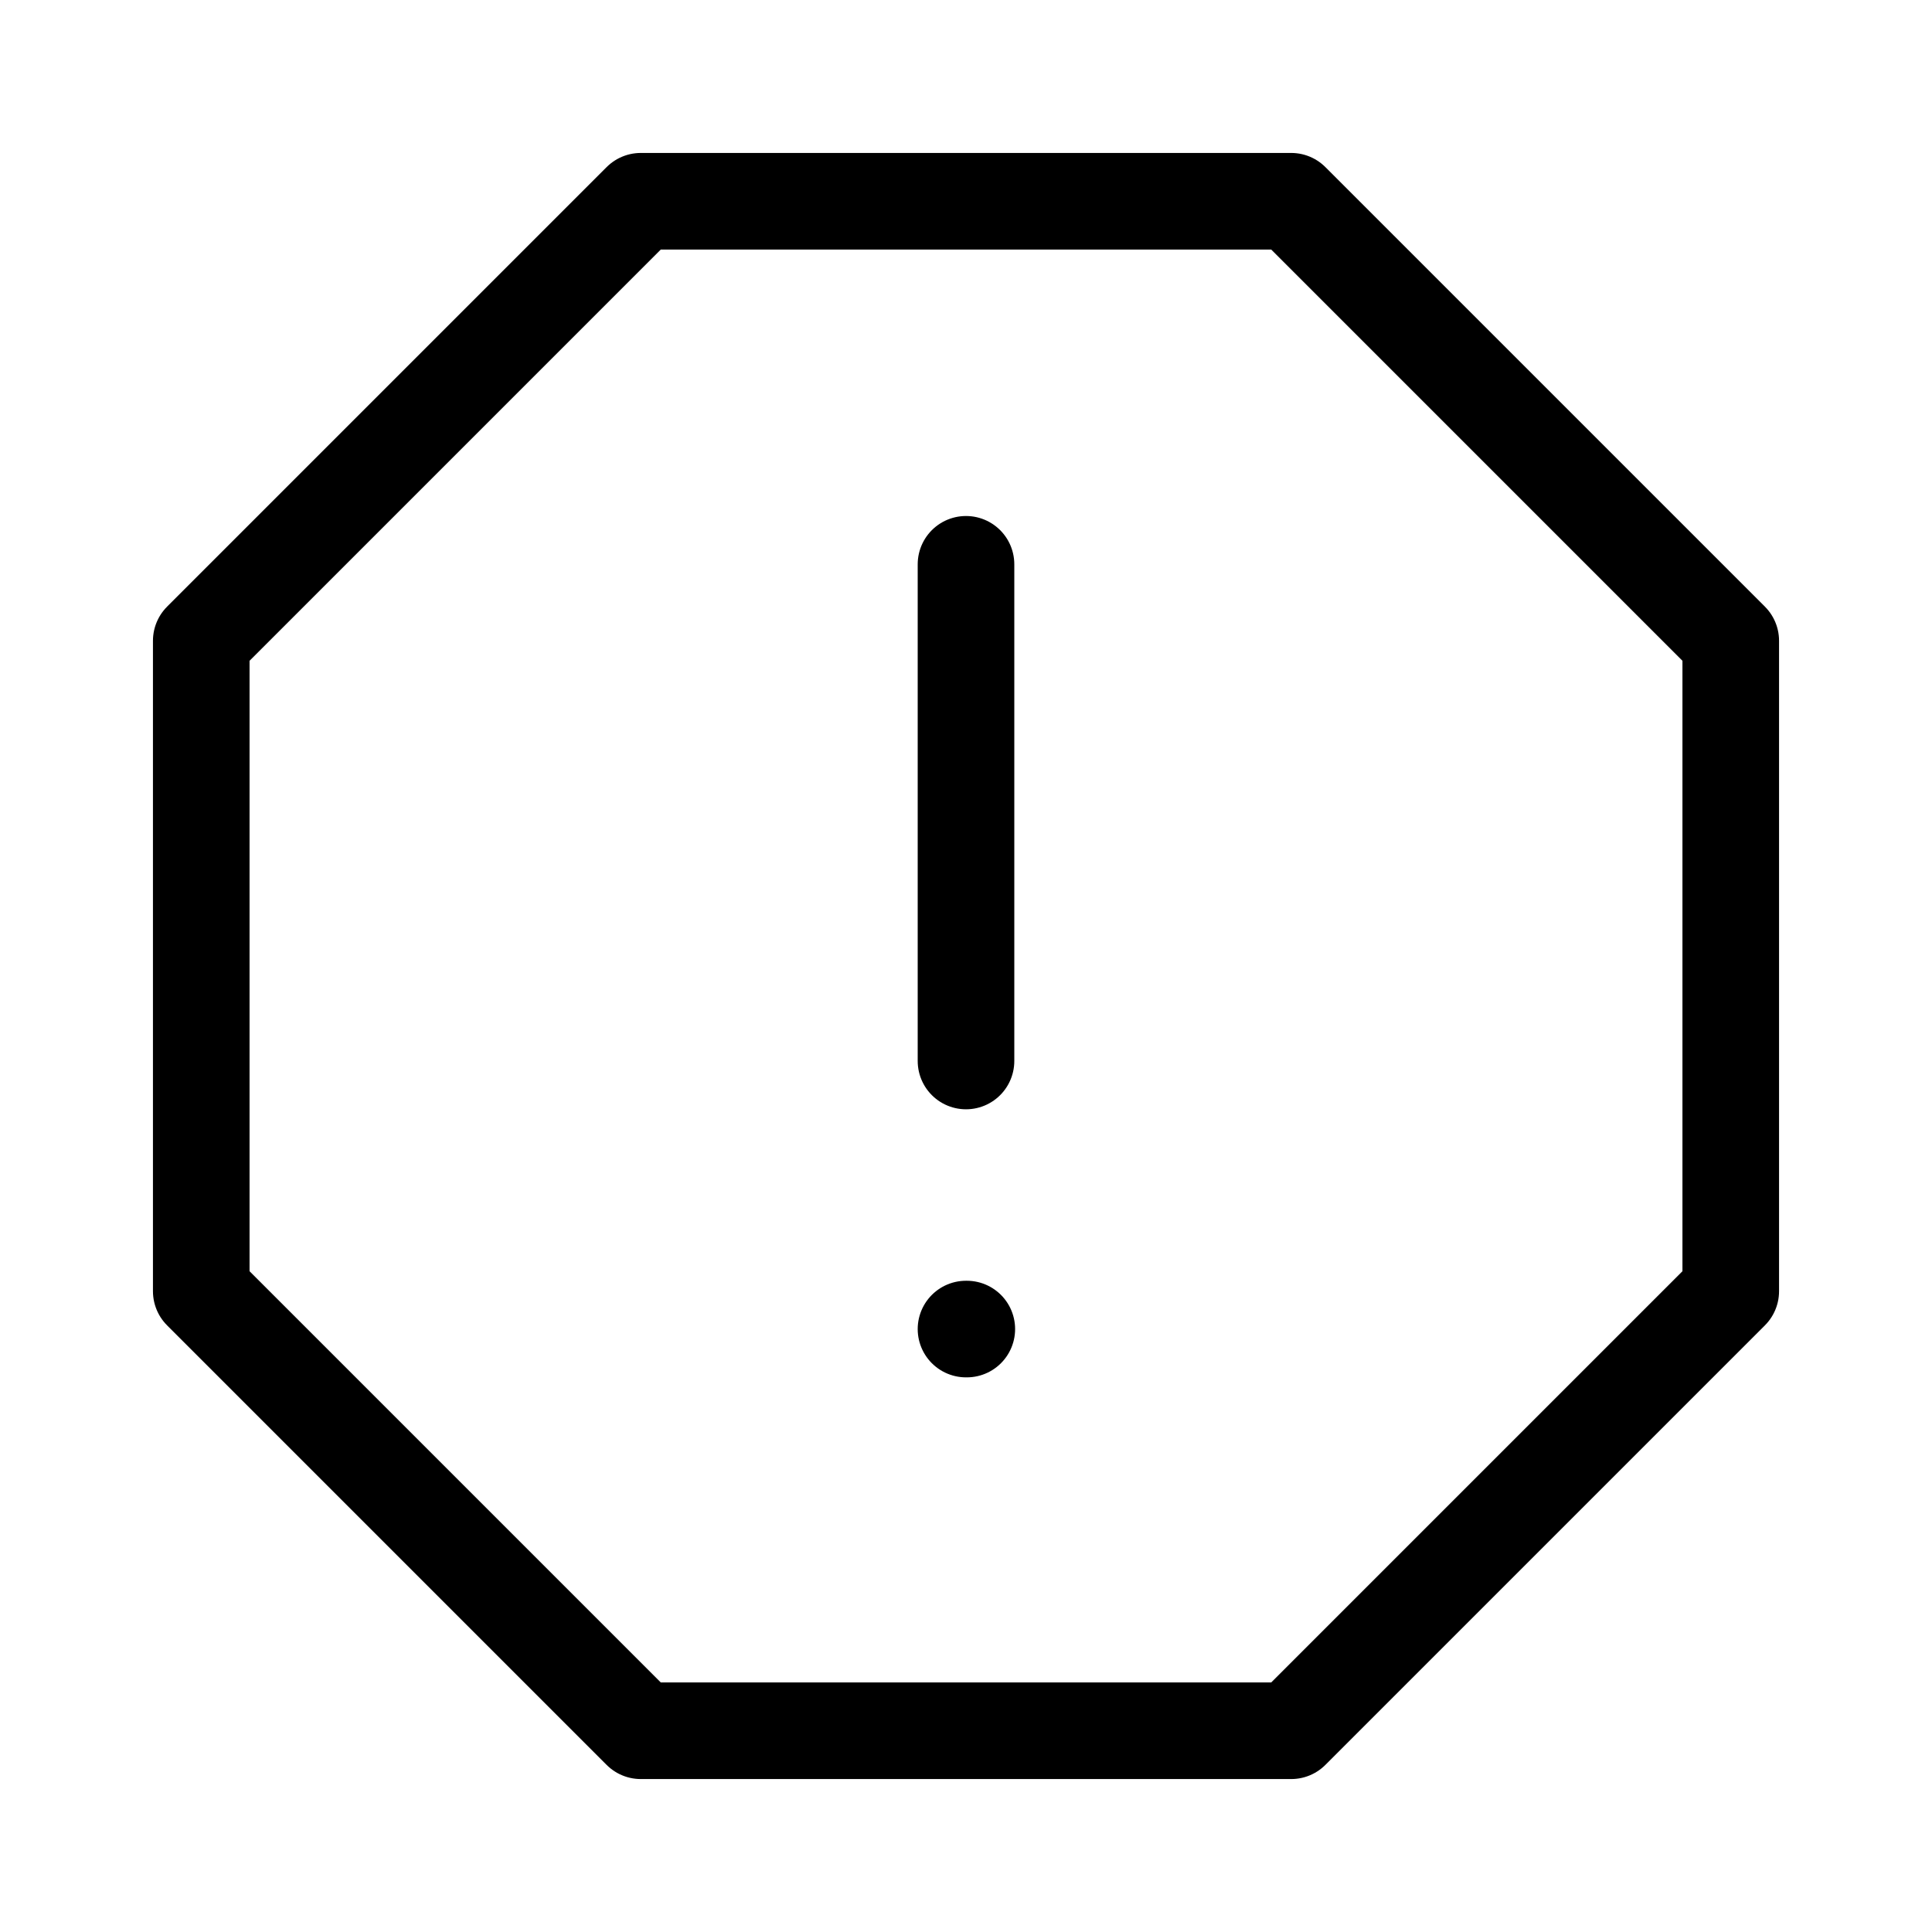
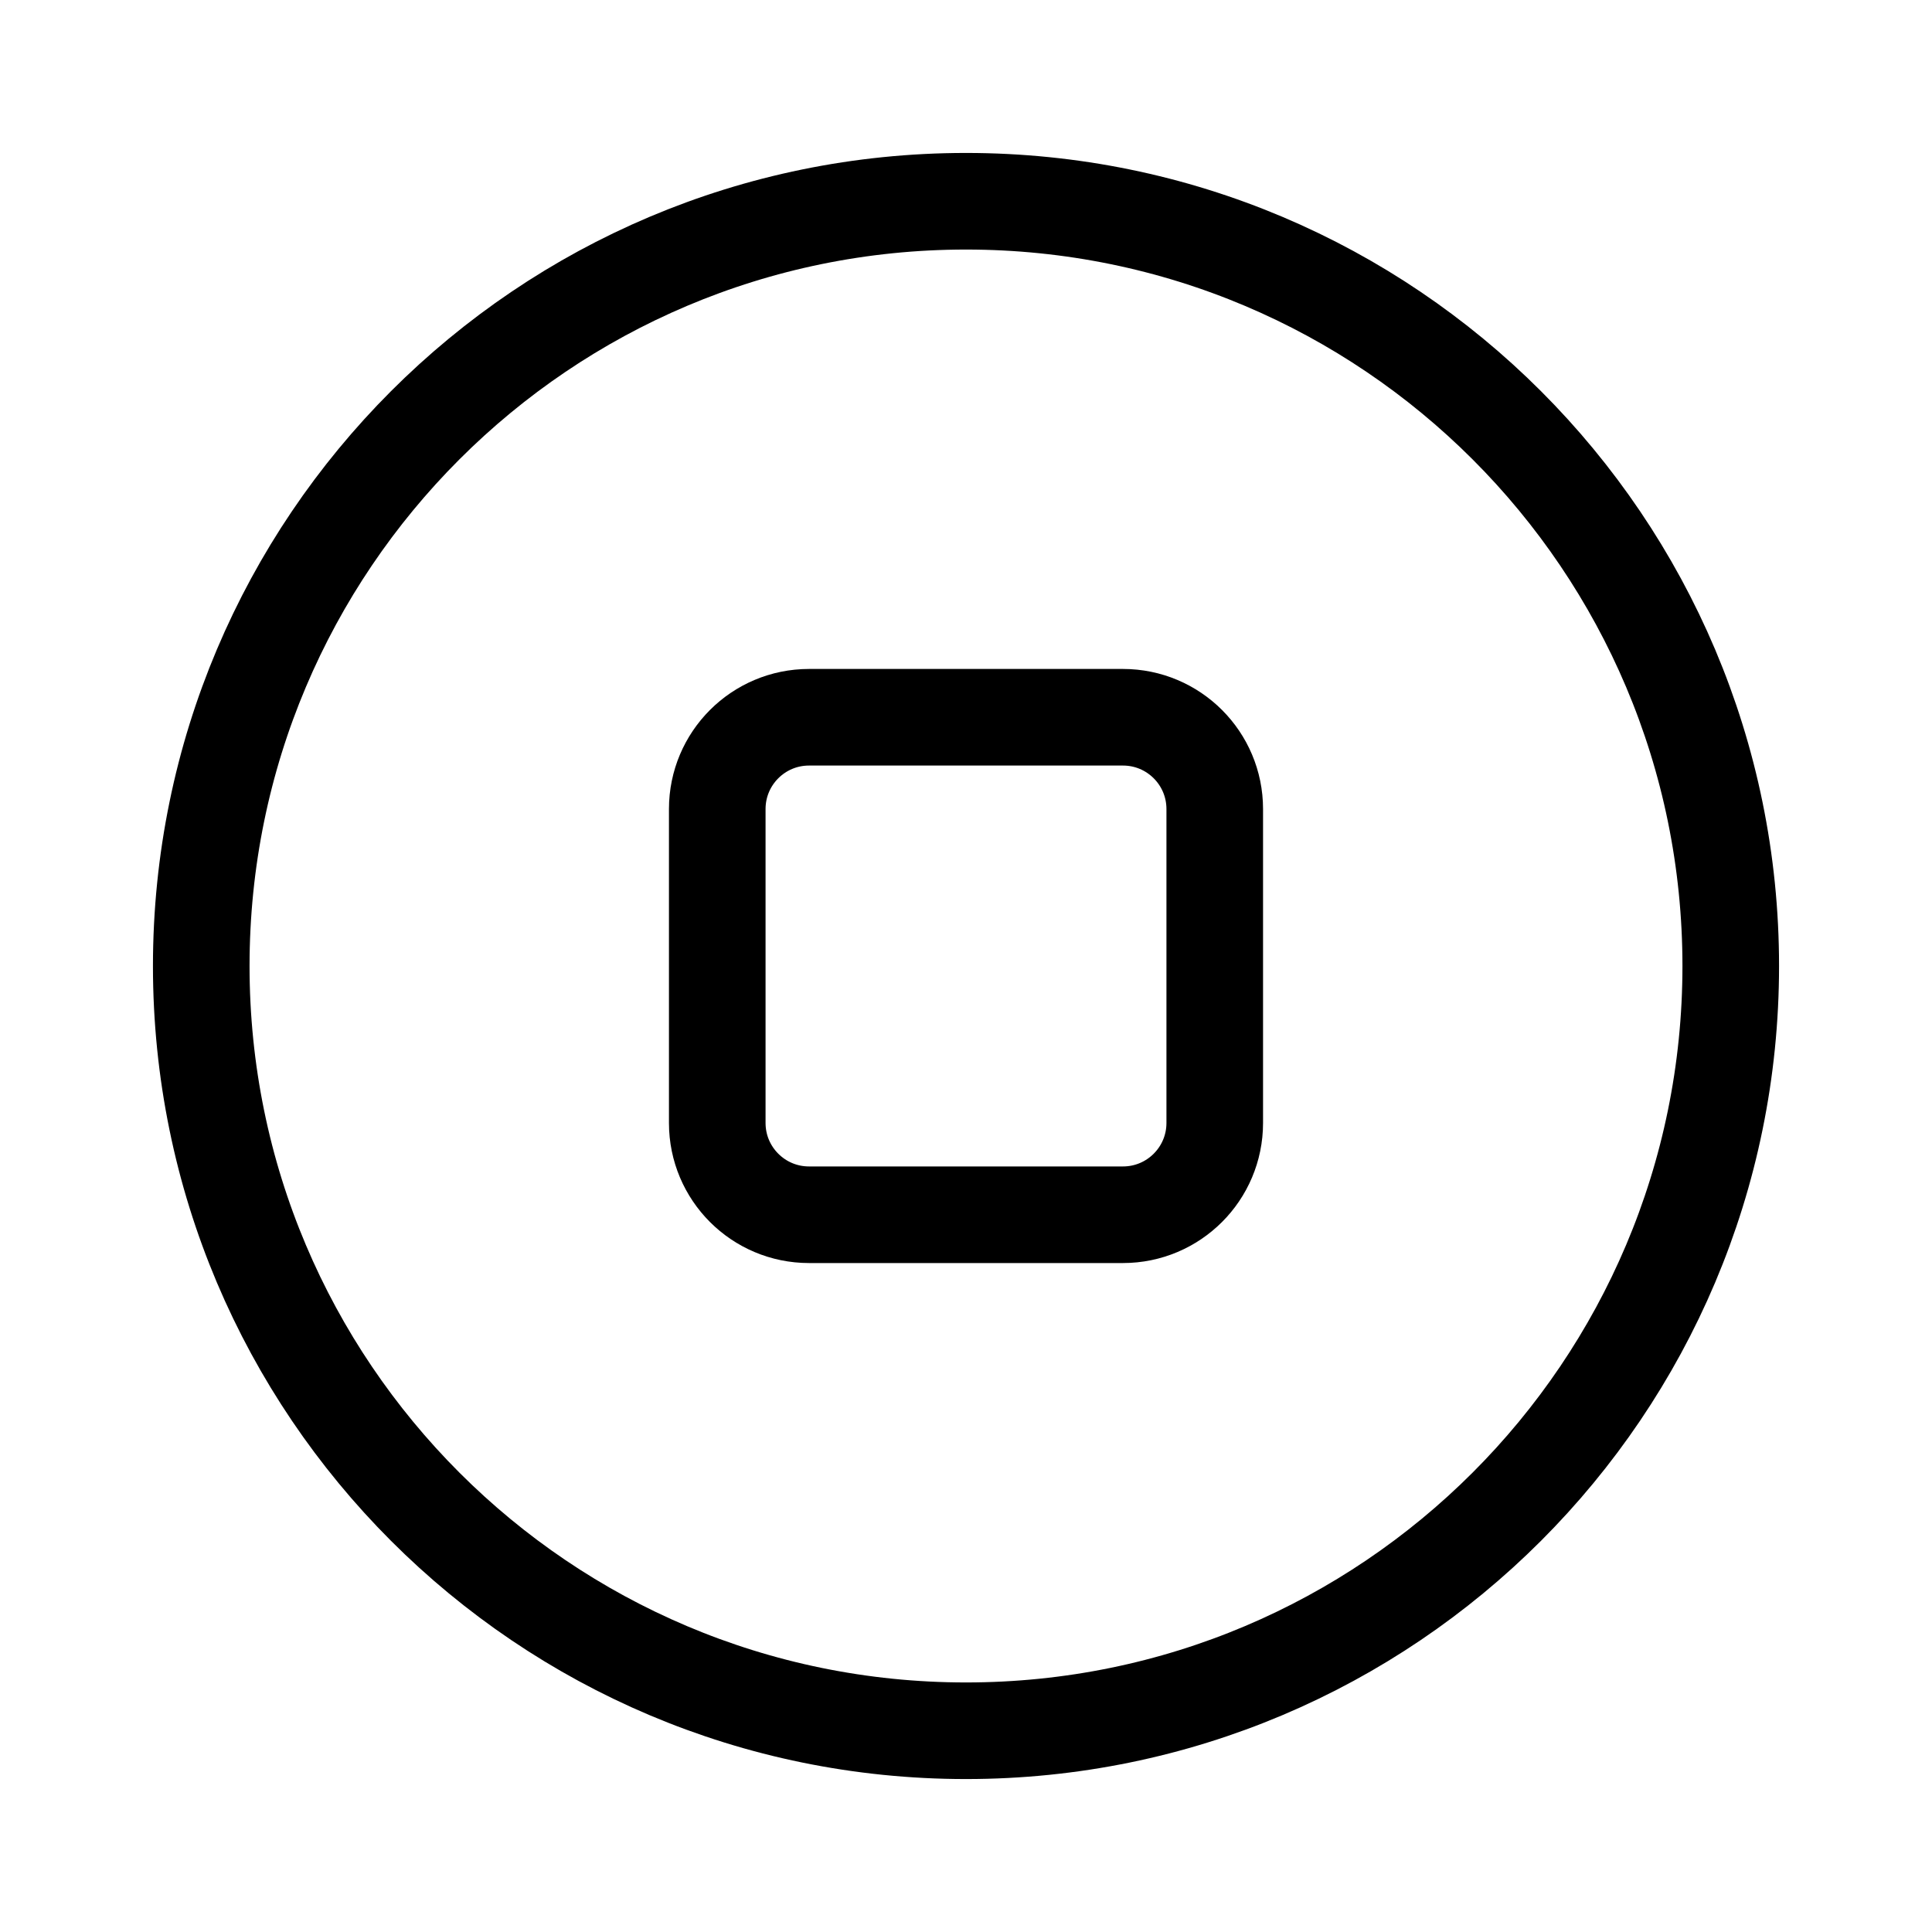
<svg xmlns="http://www.w3.org/2000/svg" width="24" height="24" viewBox="0 0 24 24" fill="none" stroke="currentColor" stroke-width="1.2" stroke-linecap="round" stroke-linejoin="round">
-   <path d="M7.96 2.5H16.04L21.5 7.96V16.04L16.04 21.5H7.96L2.5 16.04V7.96z" />
-   <path d="M12 7.01v6.17M12 16.51h.01" />
+   <circle cx="12" cy="12" r="9.5" />
+   <rect x="8.91" y="8.91" width="6.18" height="6.18" rx="1.14" />
</svg>
